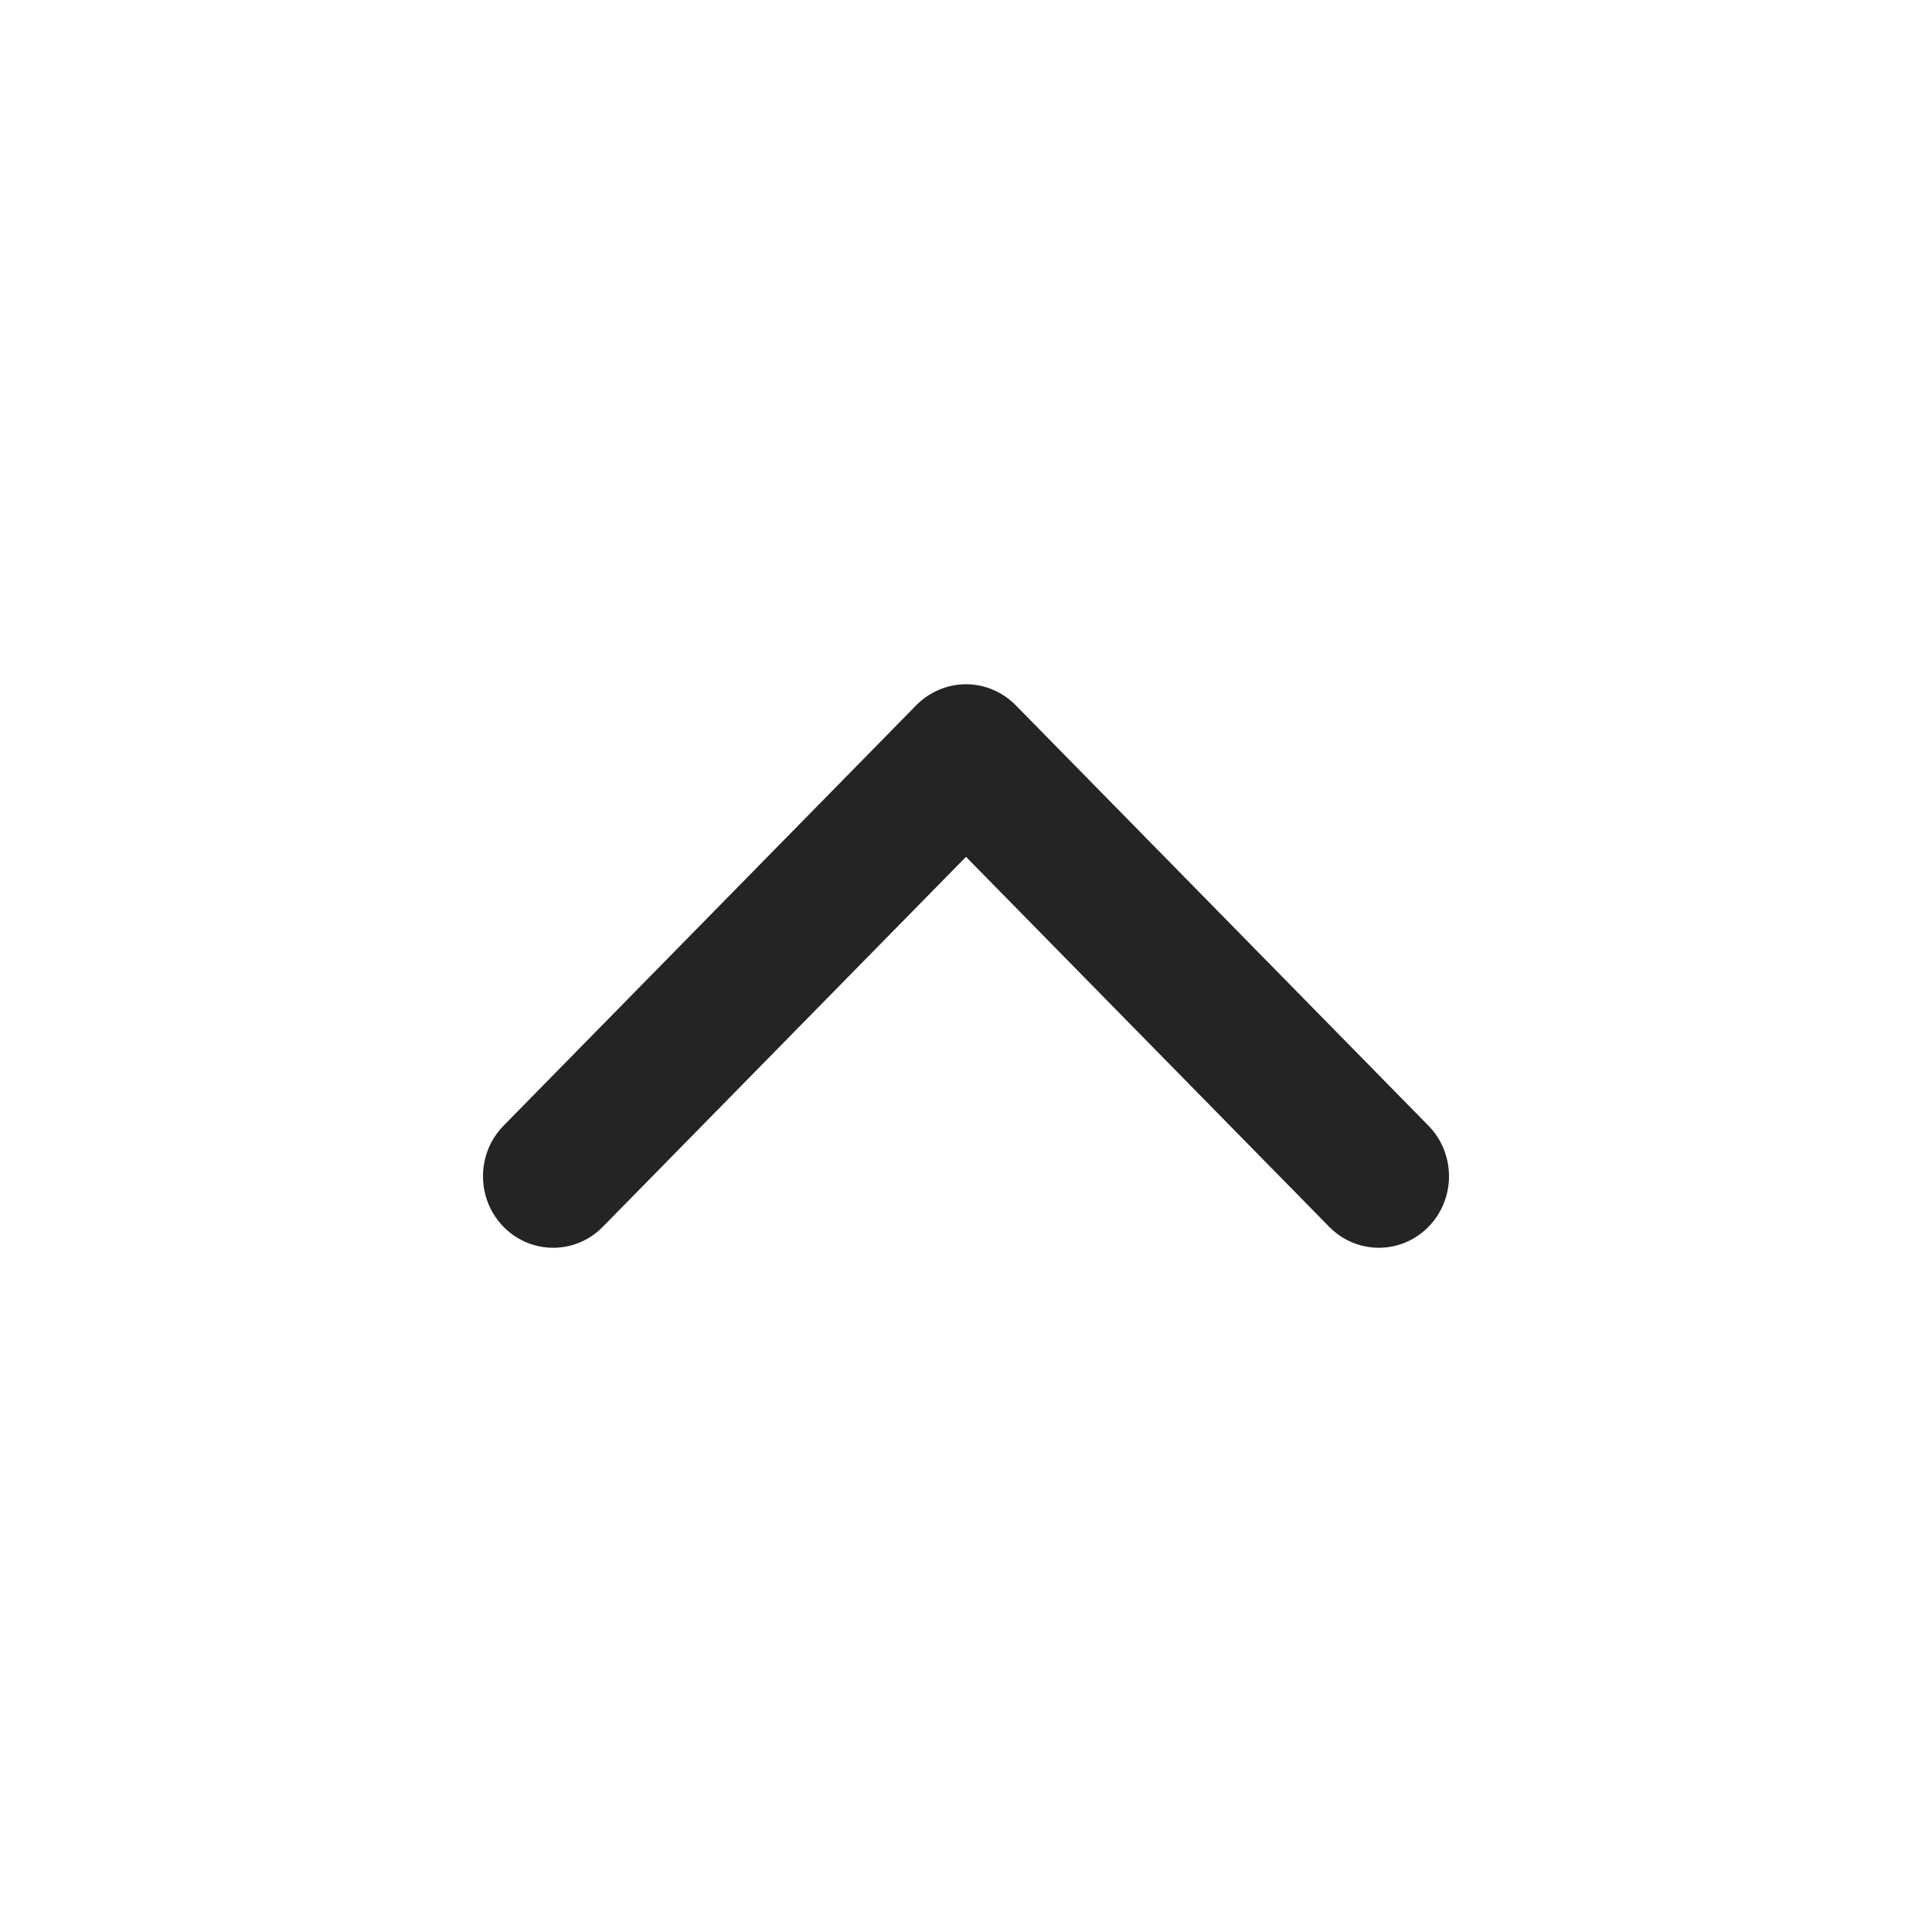
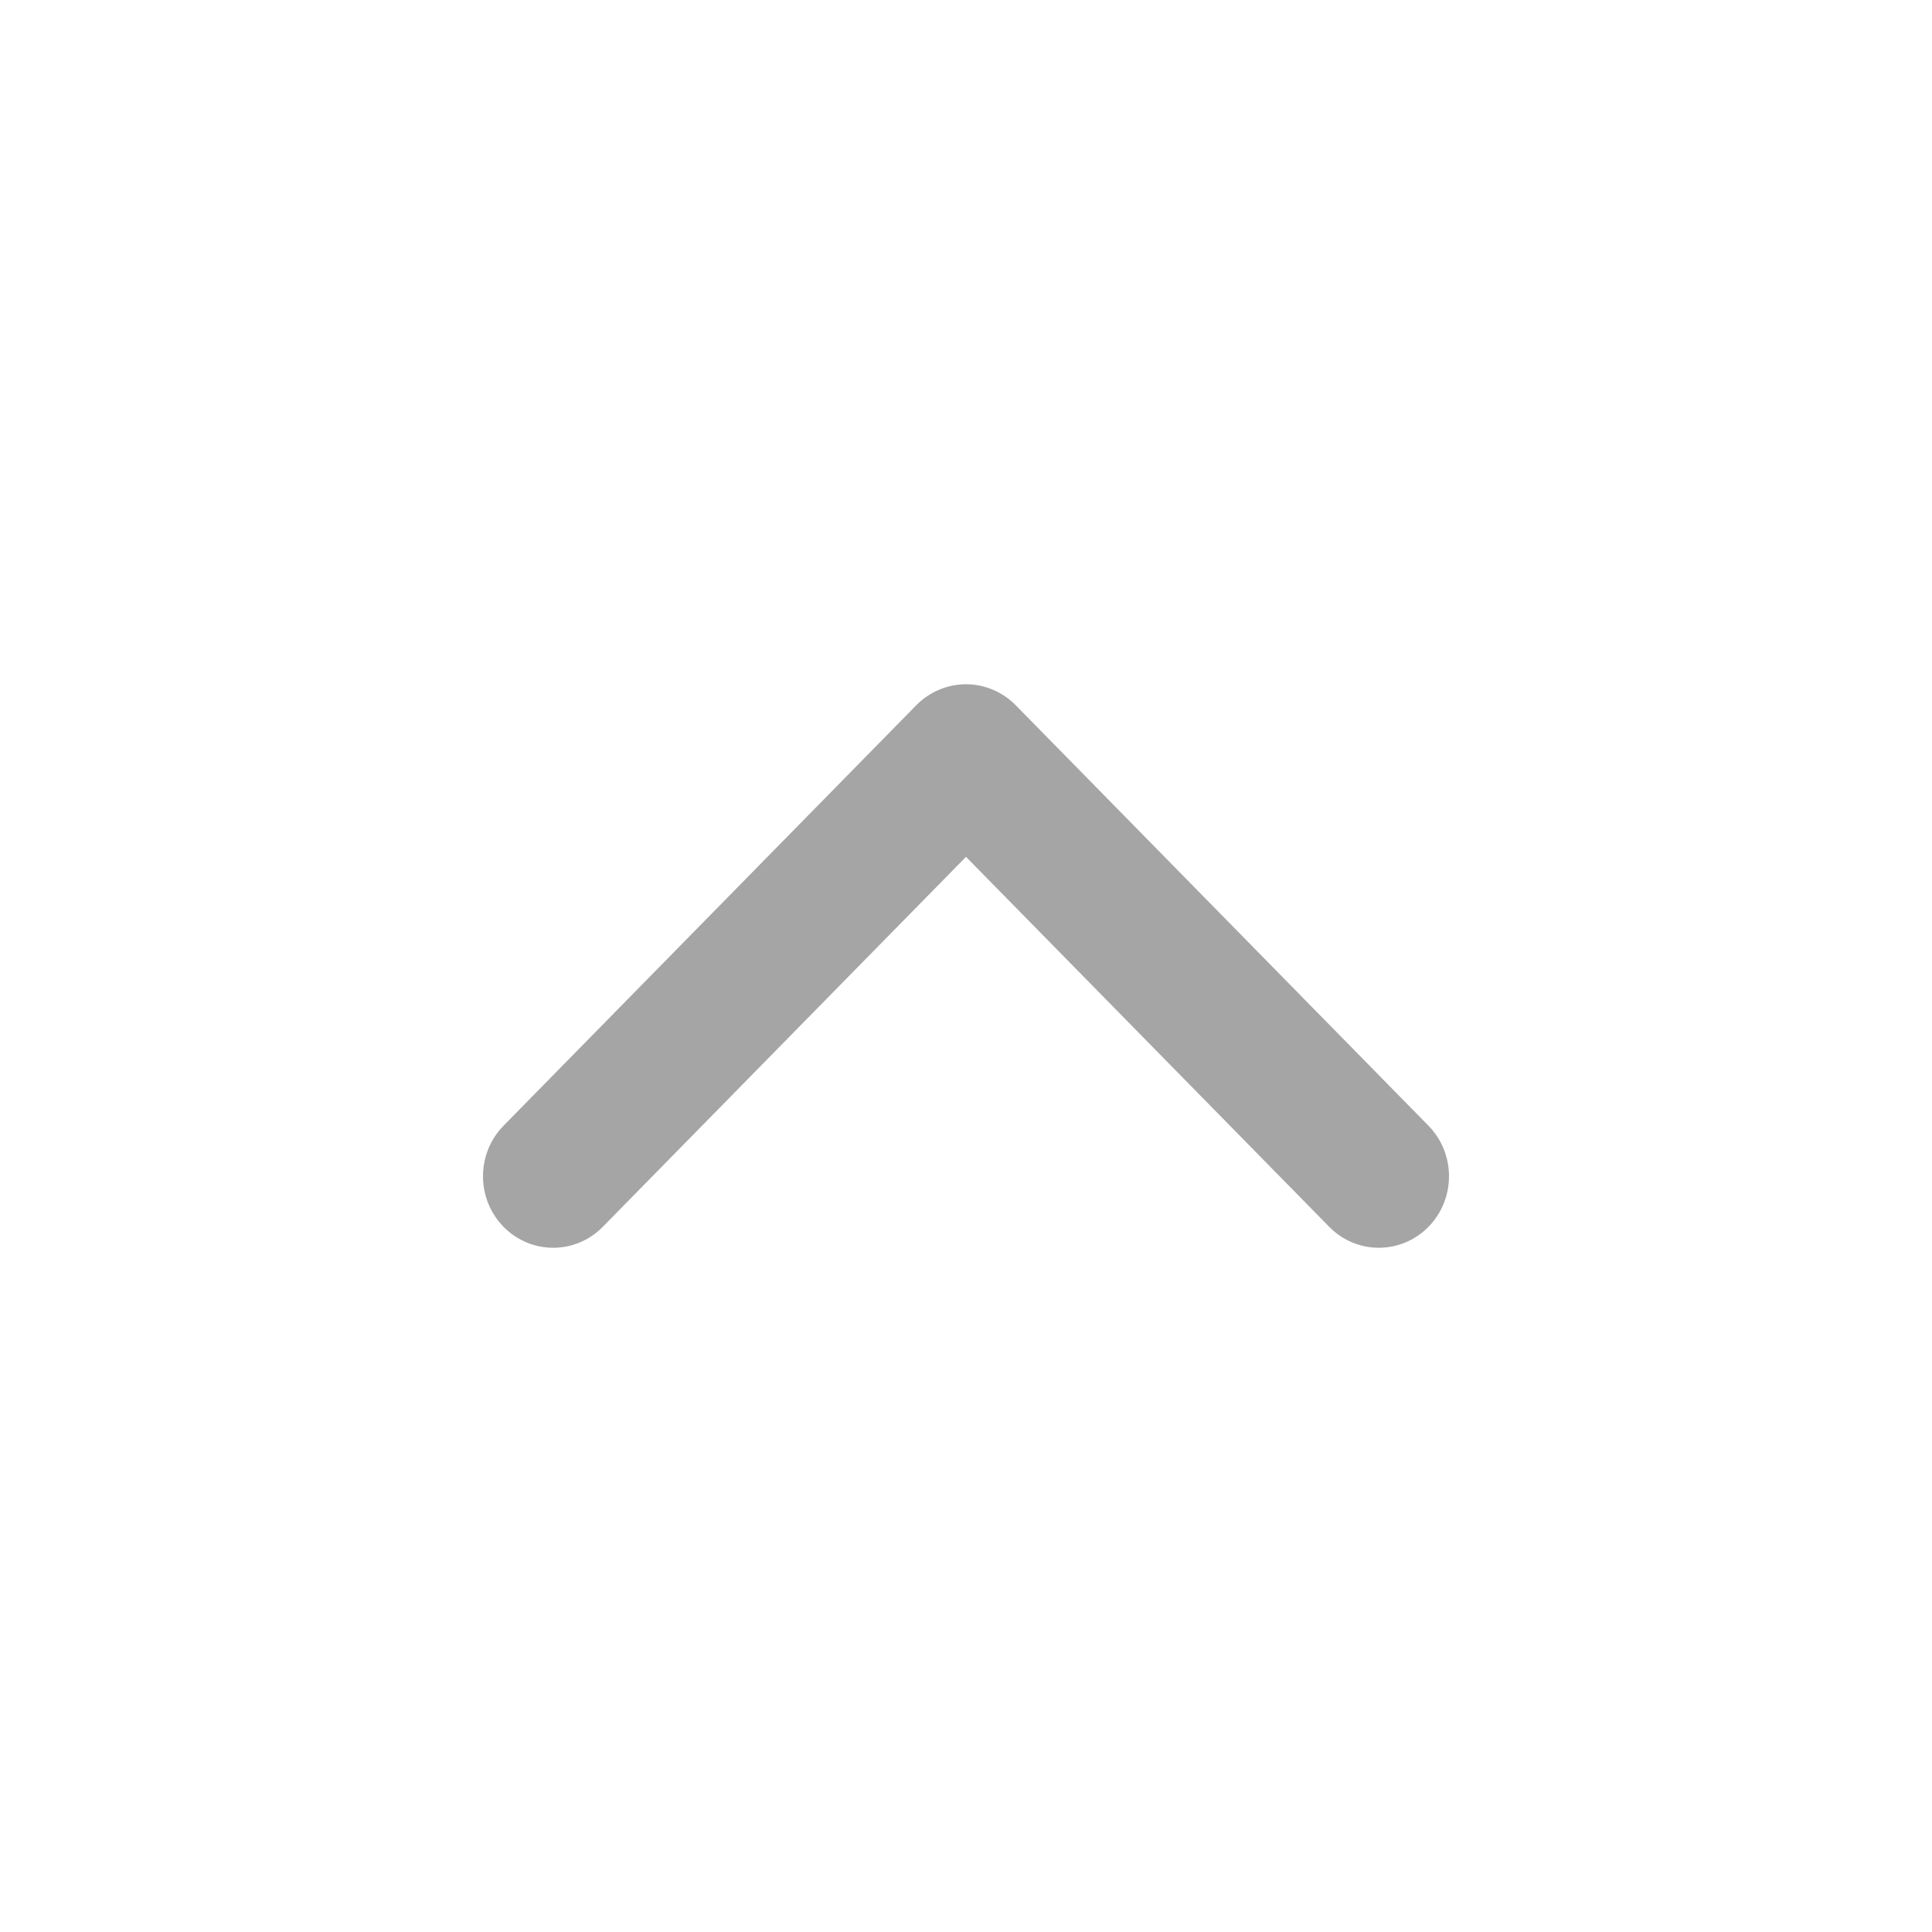
- <svg xmlns="http://www.w3.org/2000/svg" width="24" height="24" viewBox="0 0 24 24" fill="#242424">
+ <svg xmlns="http://www.w3.org/2000/svg" width="24" height="24" viewBox="0 0 24 24" fill="#A5A5A5">
  <path fill-rule="evenodd" clip-rule="evenodd" d="M17.745 15.24C17.404 15.587 16.852 15.587 16.512 15.24L12 10.644L7.488 15.24C7.148 15.587 6.596 15.587 6.255 15.24C5.915 14.893 5.915 14.331 6.255 13.984L11.383 8.76C11.547 8.594 11.769 8.5 12 8.5C12.231 8.5 12.453 8.594 12.617 8.76L17.745 13.984C18.085 14.331 18.085 14.893 17.745 15.24Z" />
</svg>
